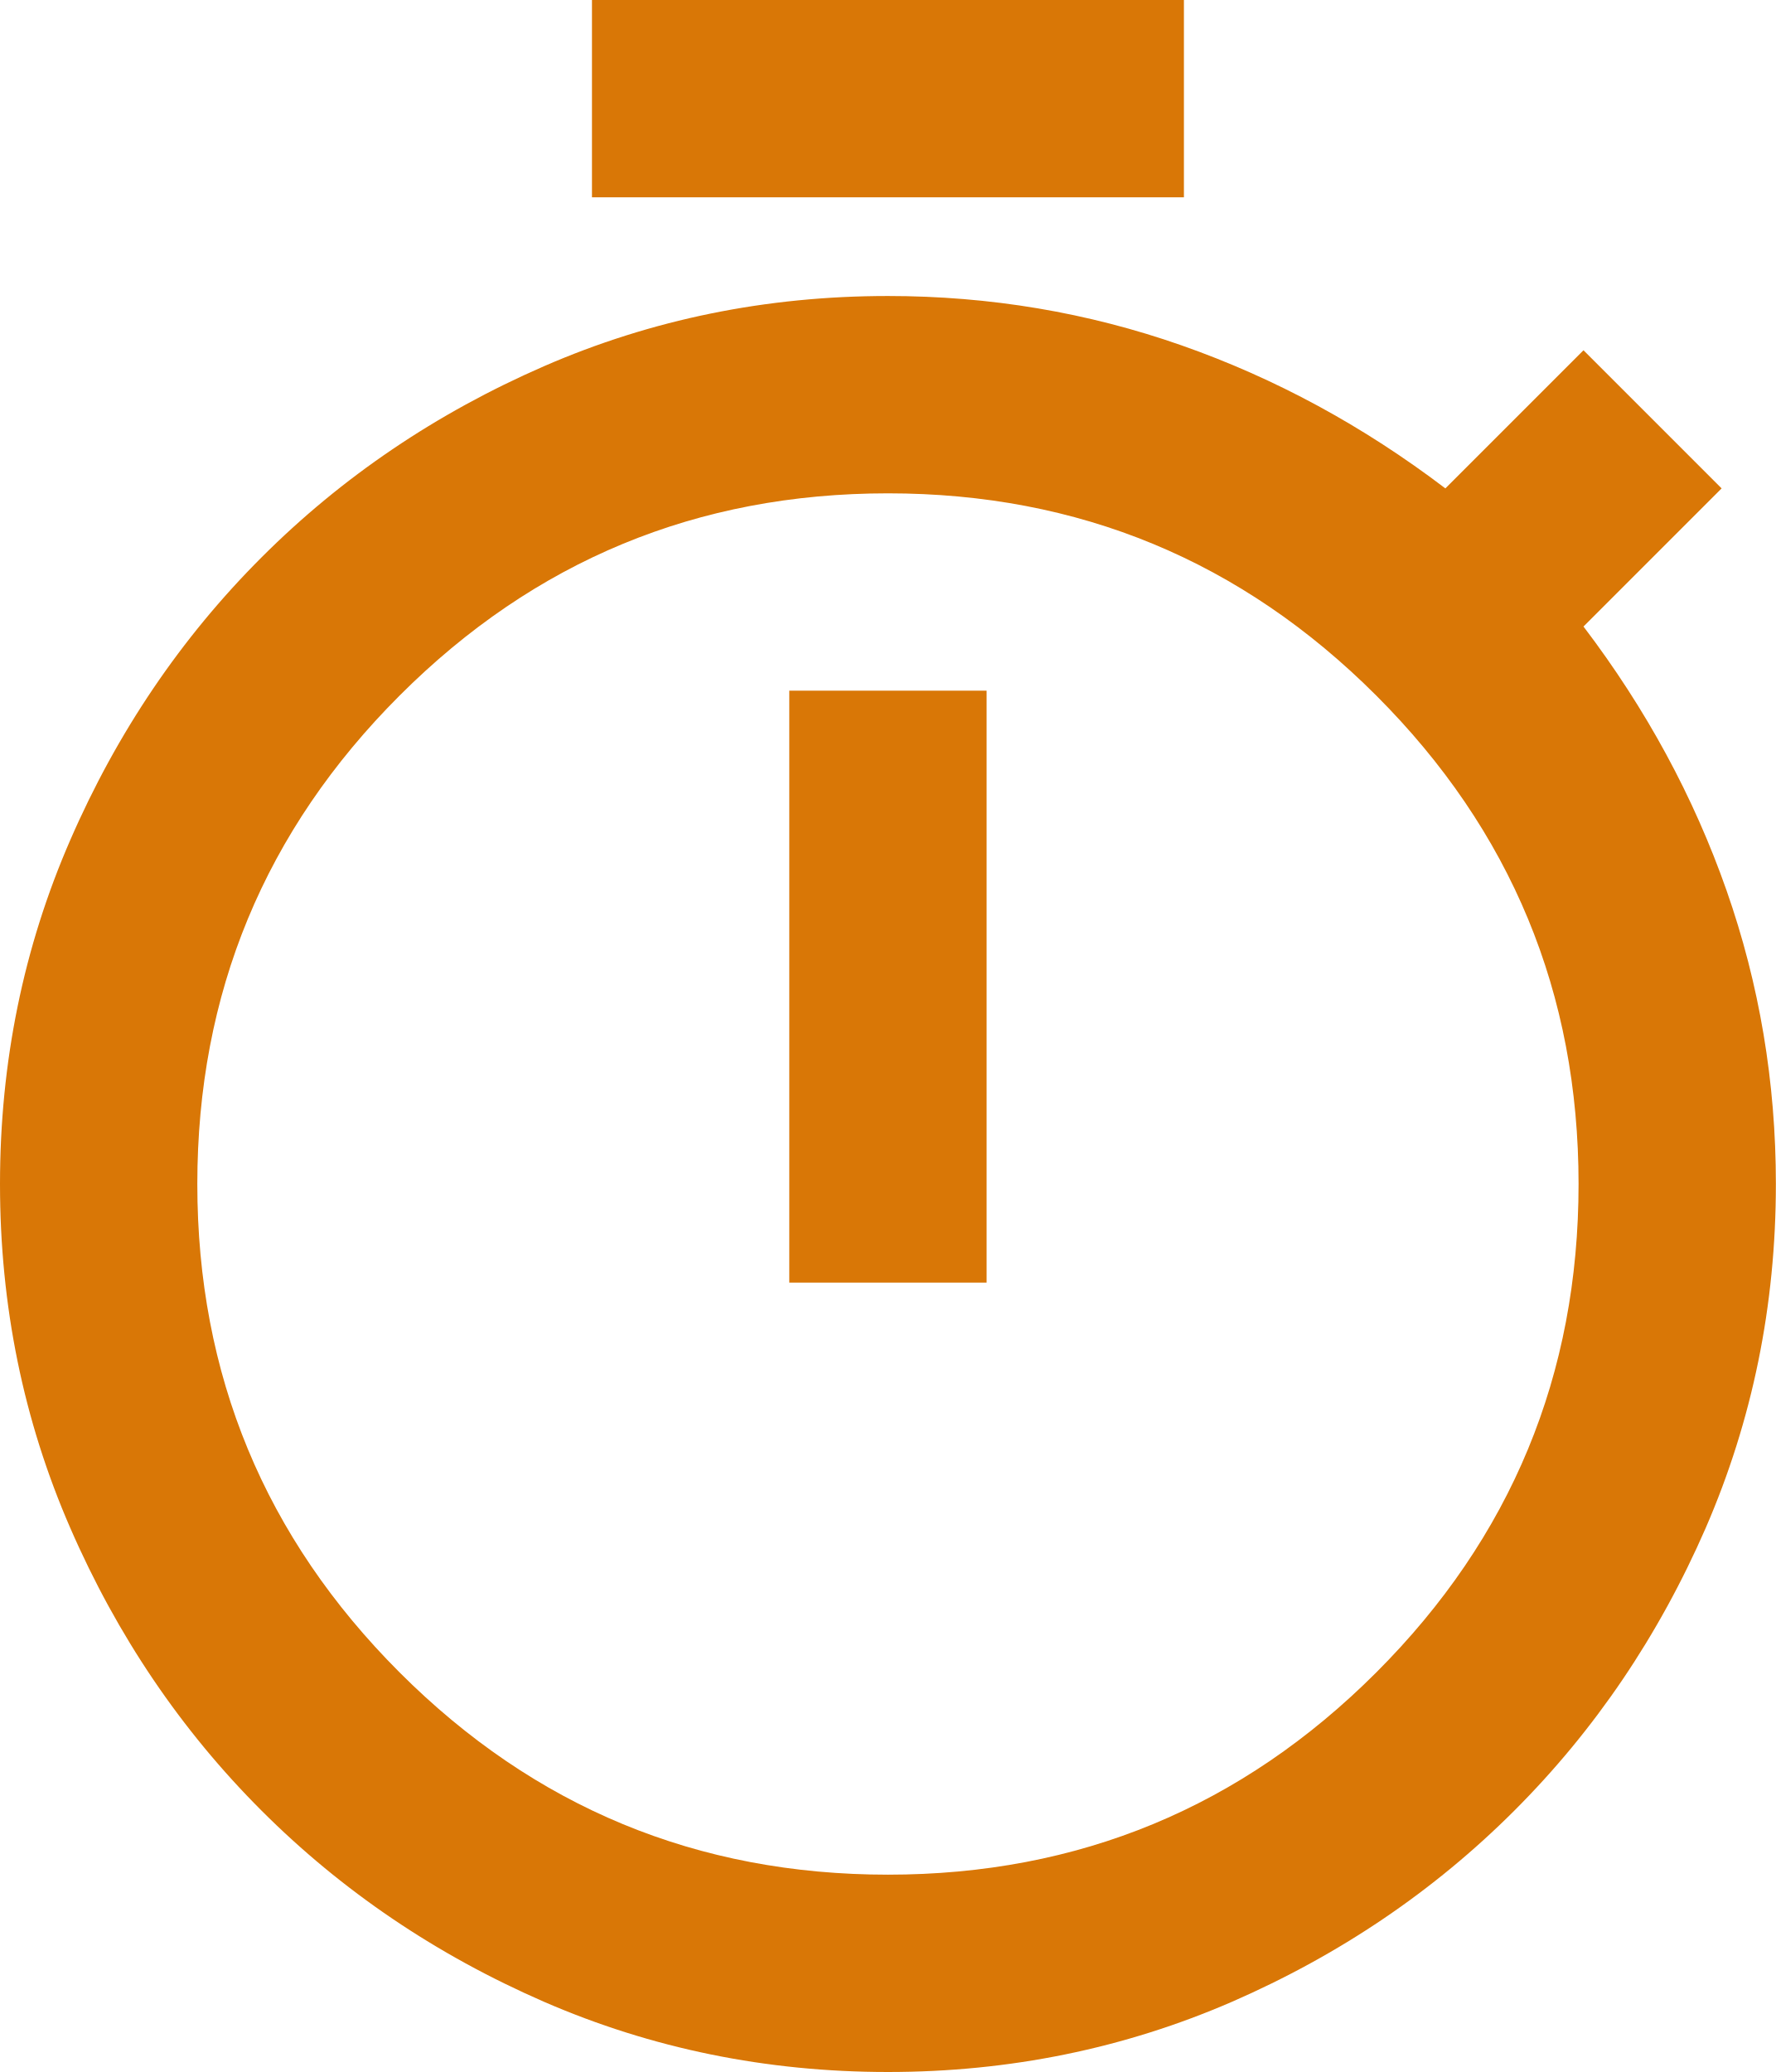
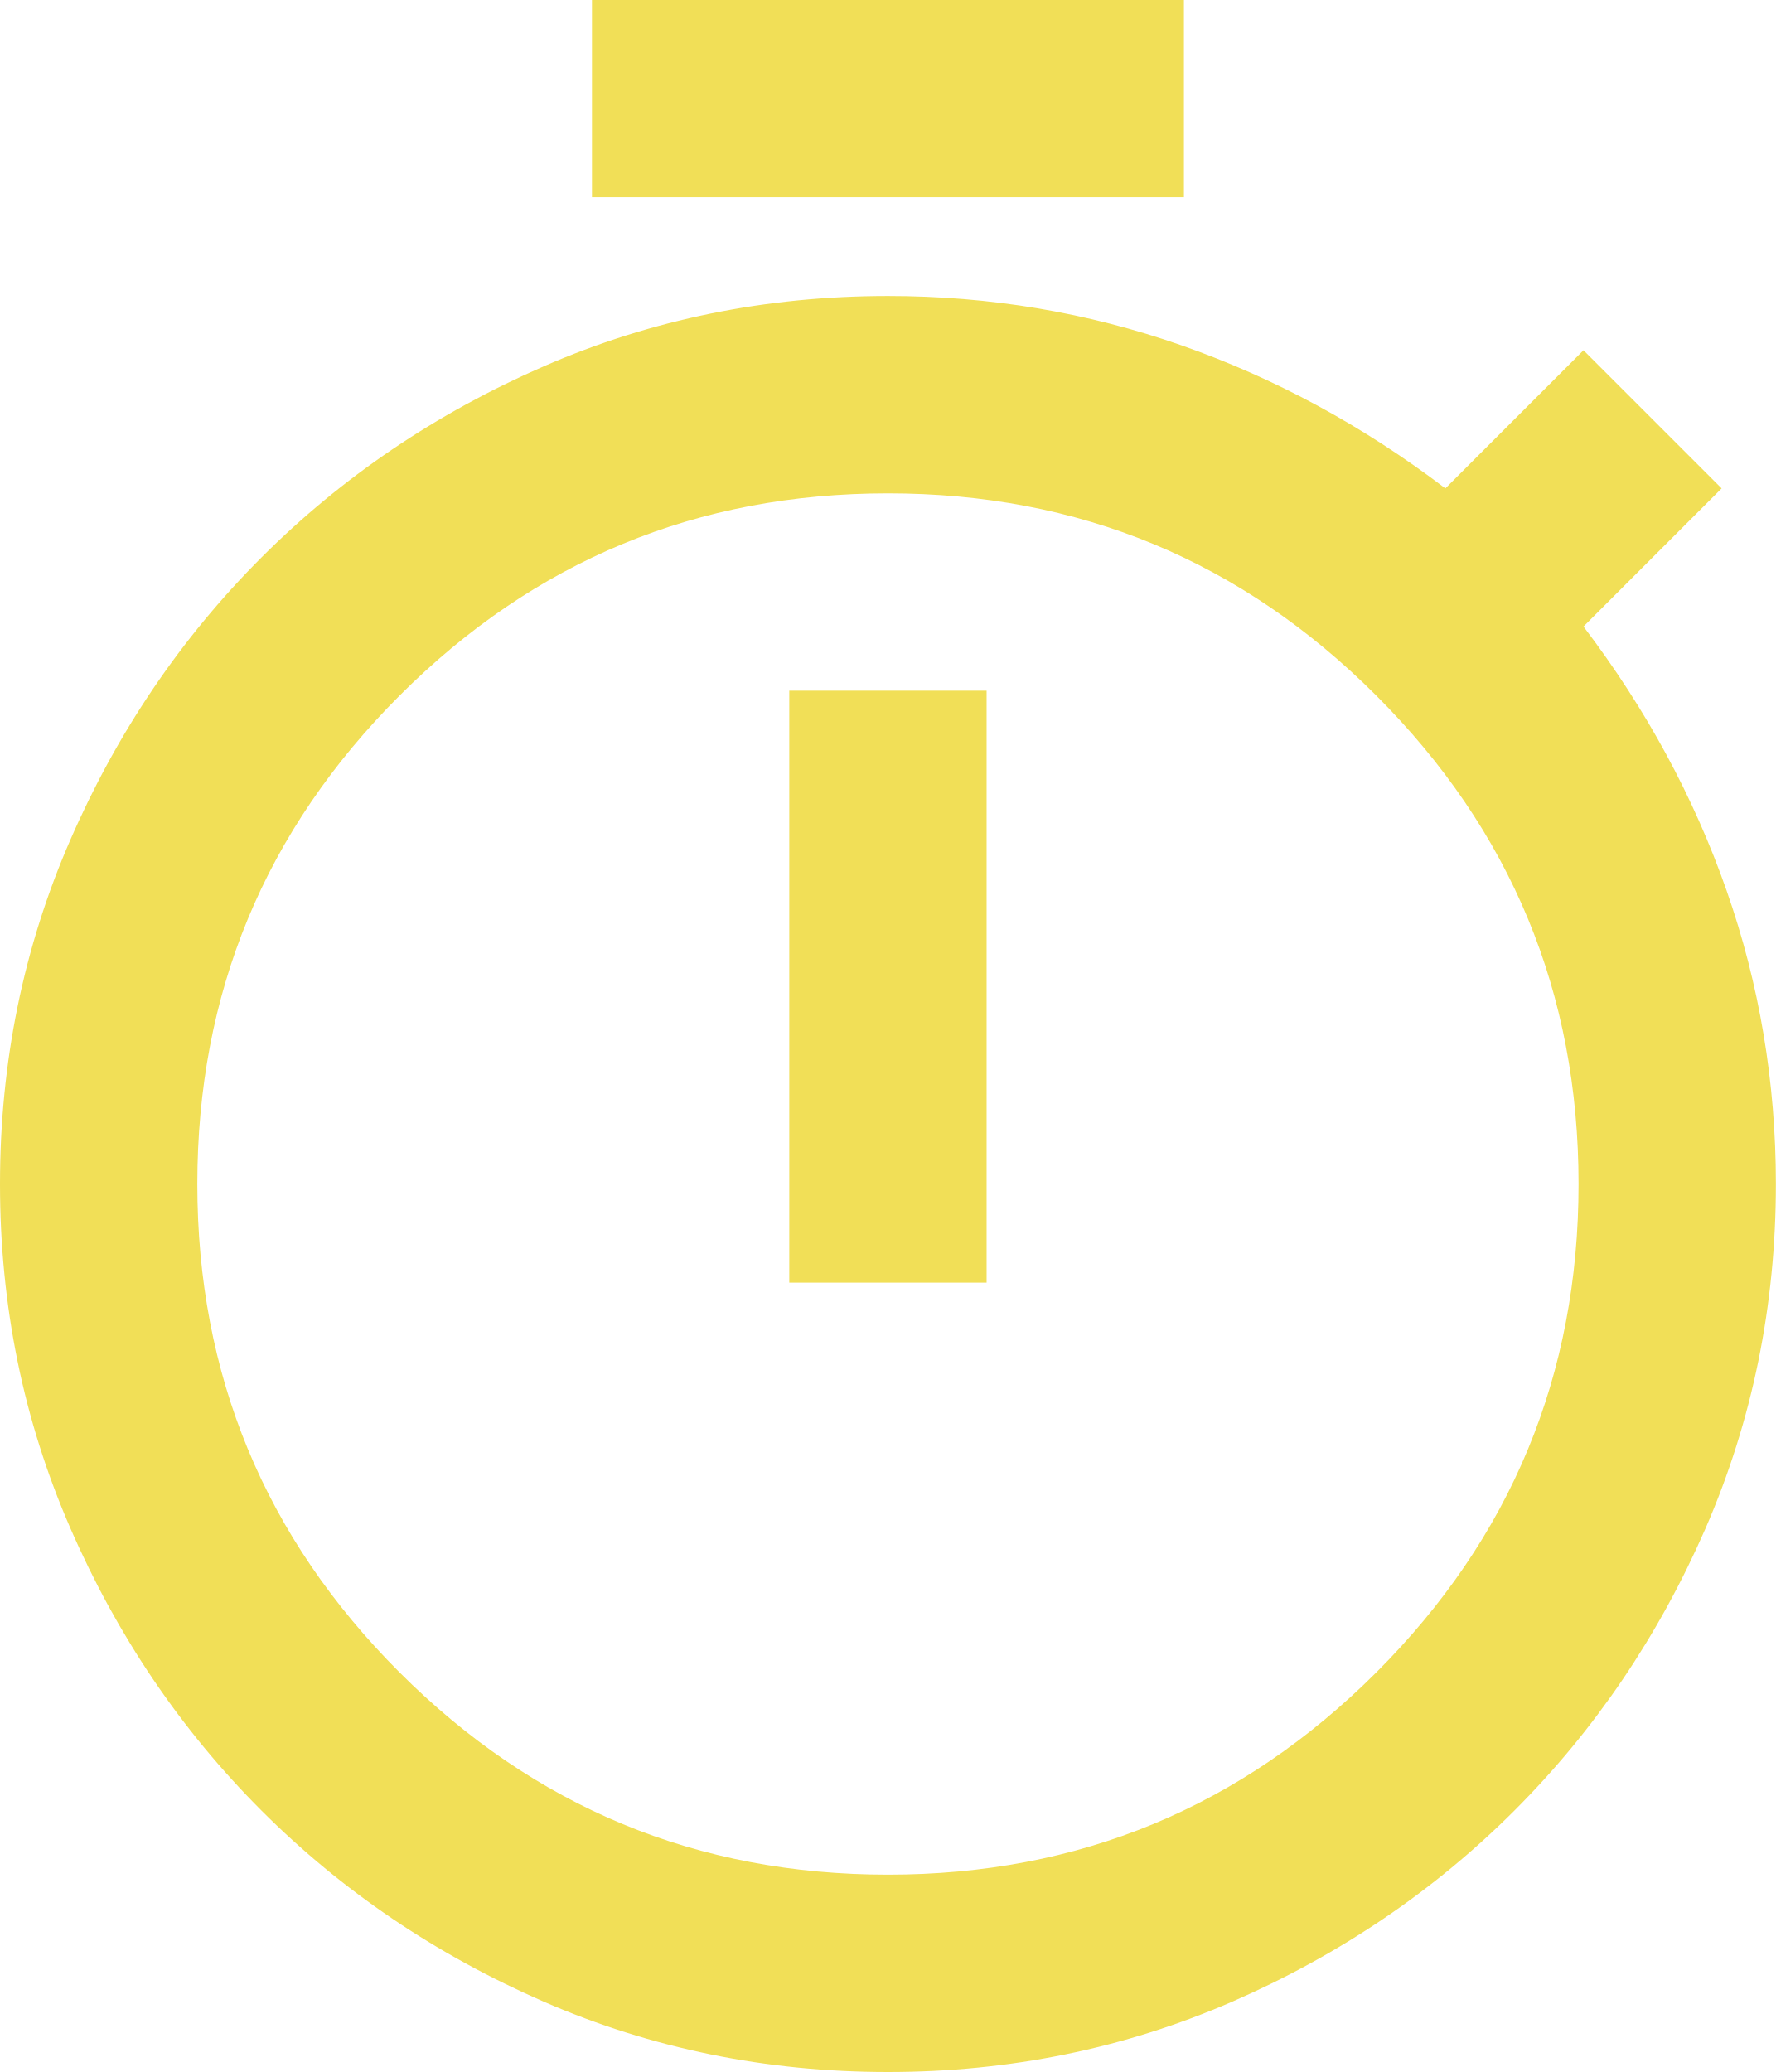
<svg xmlns="http://www.w3.org/2000/svg" preserveAspectRatio="none" overflow="visible" style="display: block;" width="18" height="21" viewBox="0 0 18 21" fill="none">
  <g id="Container">
-     <path id="Icon" d="M6 2V0H12V2H6V2M8 13H10V7H8V13V13M9 21C7.767 21 6.604 20.762 5.513 20.288C4.421 19.812 3.467 19.167 2.65 18.35C1.833 17.533 1.188 16.579 0.713 15.488C0.237 14.396 0 13.233 0 12C0 10.767 0.237 9.604 0.713 8.512C1.188 7.421 1.833 6.467 2.65 5.65C3.467 4.833 4.421 4.188 5.513 3.712C6.604 3.237 7.767 3 9 3C10.033 3 11.025 3.167 11.975 3.5C12.925 3.833 13.817 4.317 14.65 4.95L16.05 3.55L17.45 4.95L16.05 6.35C16.683 7.183 17.167 8.075 17.5 9.025C17.833 9.975 18 10.967 18 12C18 13.233 17.762 14.396 17.288 15.488C16.812 16.579 16.167 17.533 15.35 18.35C14.533 19.167 13.579 19.812 12.488 20.288C11.396 20.762 10.233 21 9 21V21M9 19C10.933 19 12.583 18.317 13.95 16.95C15.317 15.583 16 13.933 16 12C16 10.067 15.317 8.417 13.95 7.05C12.583 5.683 10.933 5 9 5C7.067 5 5.417 5.683 4.05 7.05C2.683 8.417 2 10.067 2 12C2 13.933 2.683 15.583 4.05 16.95C5.417 18.317 7.067 19 9 19V19M9 12V12V12V12V12V12V12V12V12V12" fill="#D97706" />
+     <path id="Icon" d="M6 2V0H12V2H6V2M8 13H10V7H8V13V13M9 21C7.767 21 6.604 20.762 5.513 20.288C4.421 19.812 3.467 19.167 2.65 18.35C1.833 17.533 1.188 16.579 0.713 15.488C0.237 14.396 0 13.233 0 12C0 10.767 0.237 9.604 0.713 8.512C1.188 7.421 1.833 6.467 2.65 5.65C3.467 4.833 4.421 4.188 5.513 3.712C6.604 3.237 7.767 3 9 3C10.033 3 11.025 3.167 11.975 3.5C12.925 3.833 13.817 4.317 14.65 4.95L16.05 3.55L17.45 4.95L16.05 6.35C16.683 7.183 17.167 8.075 17.5 9.025C17.833 9.975 18 10.967 18 12C18 13.233 17.762 14.396 17.288 15.488C16.812 16.579 16.167 17.533 15.35 18.35C14.533 19.167 13.579 19.812 12.488 20.288C11.396 20.762 10.233 21 9 21V21M9 19C10.933 19 12.583 18.317 13.95 16.95C15.317 15.583 16 13.933 16 12C16 10.067 15.317 8.417 13.95 7.05C12.583 5.683 10.933 5 9 5C7.067 5 5.417 5.683 4.05 7.05C2.683 8.417 2 10.067 2 12C2 13.933 2.683 15.583 4.05 16.95C5.417 18.317 7.067 19 9 19V19M9 12V12V12V12V12V12V12V12V12V12" fill="#F1DF57" />
  </g>
</svg>
